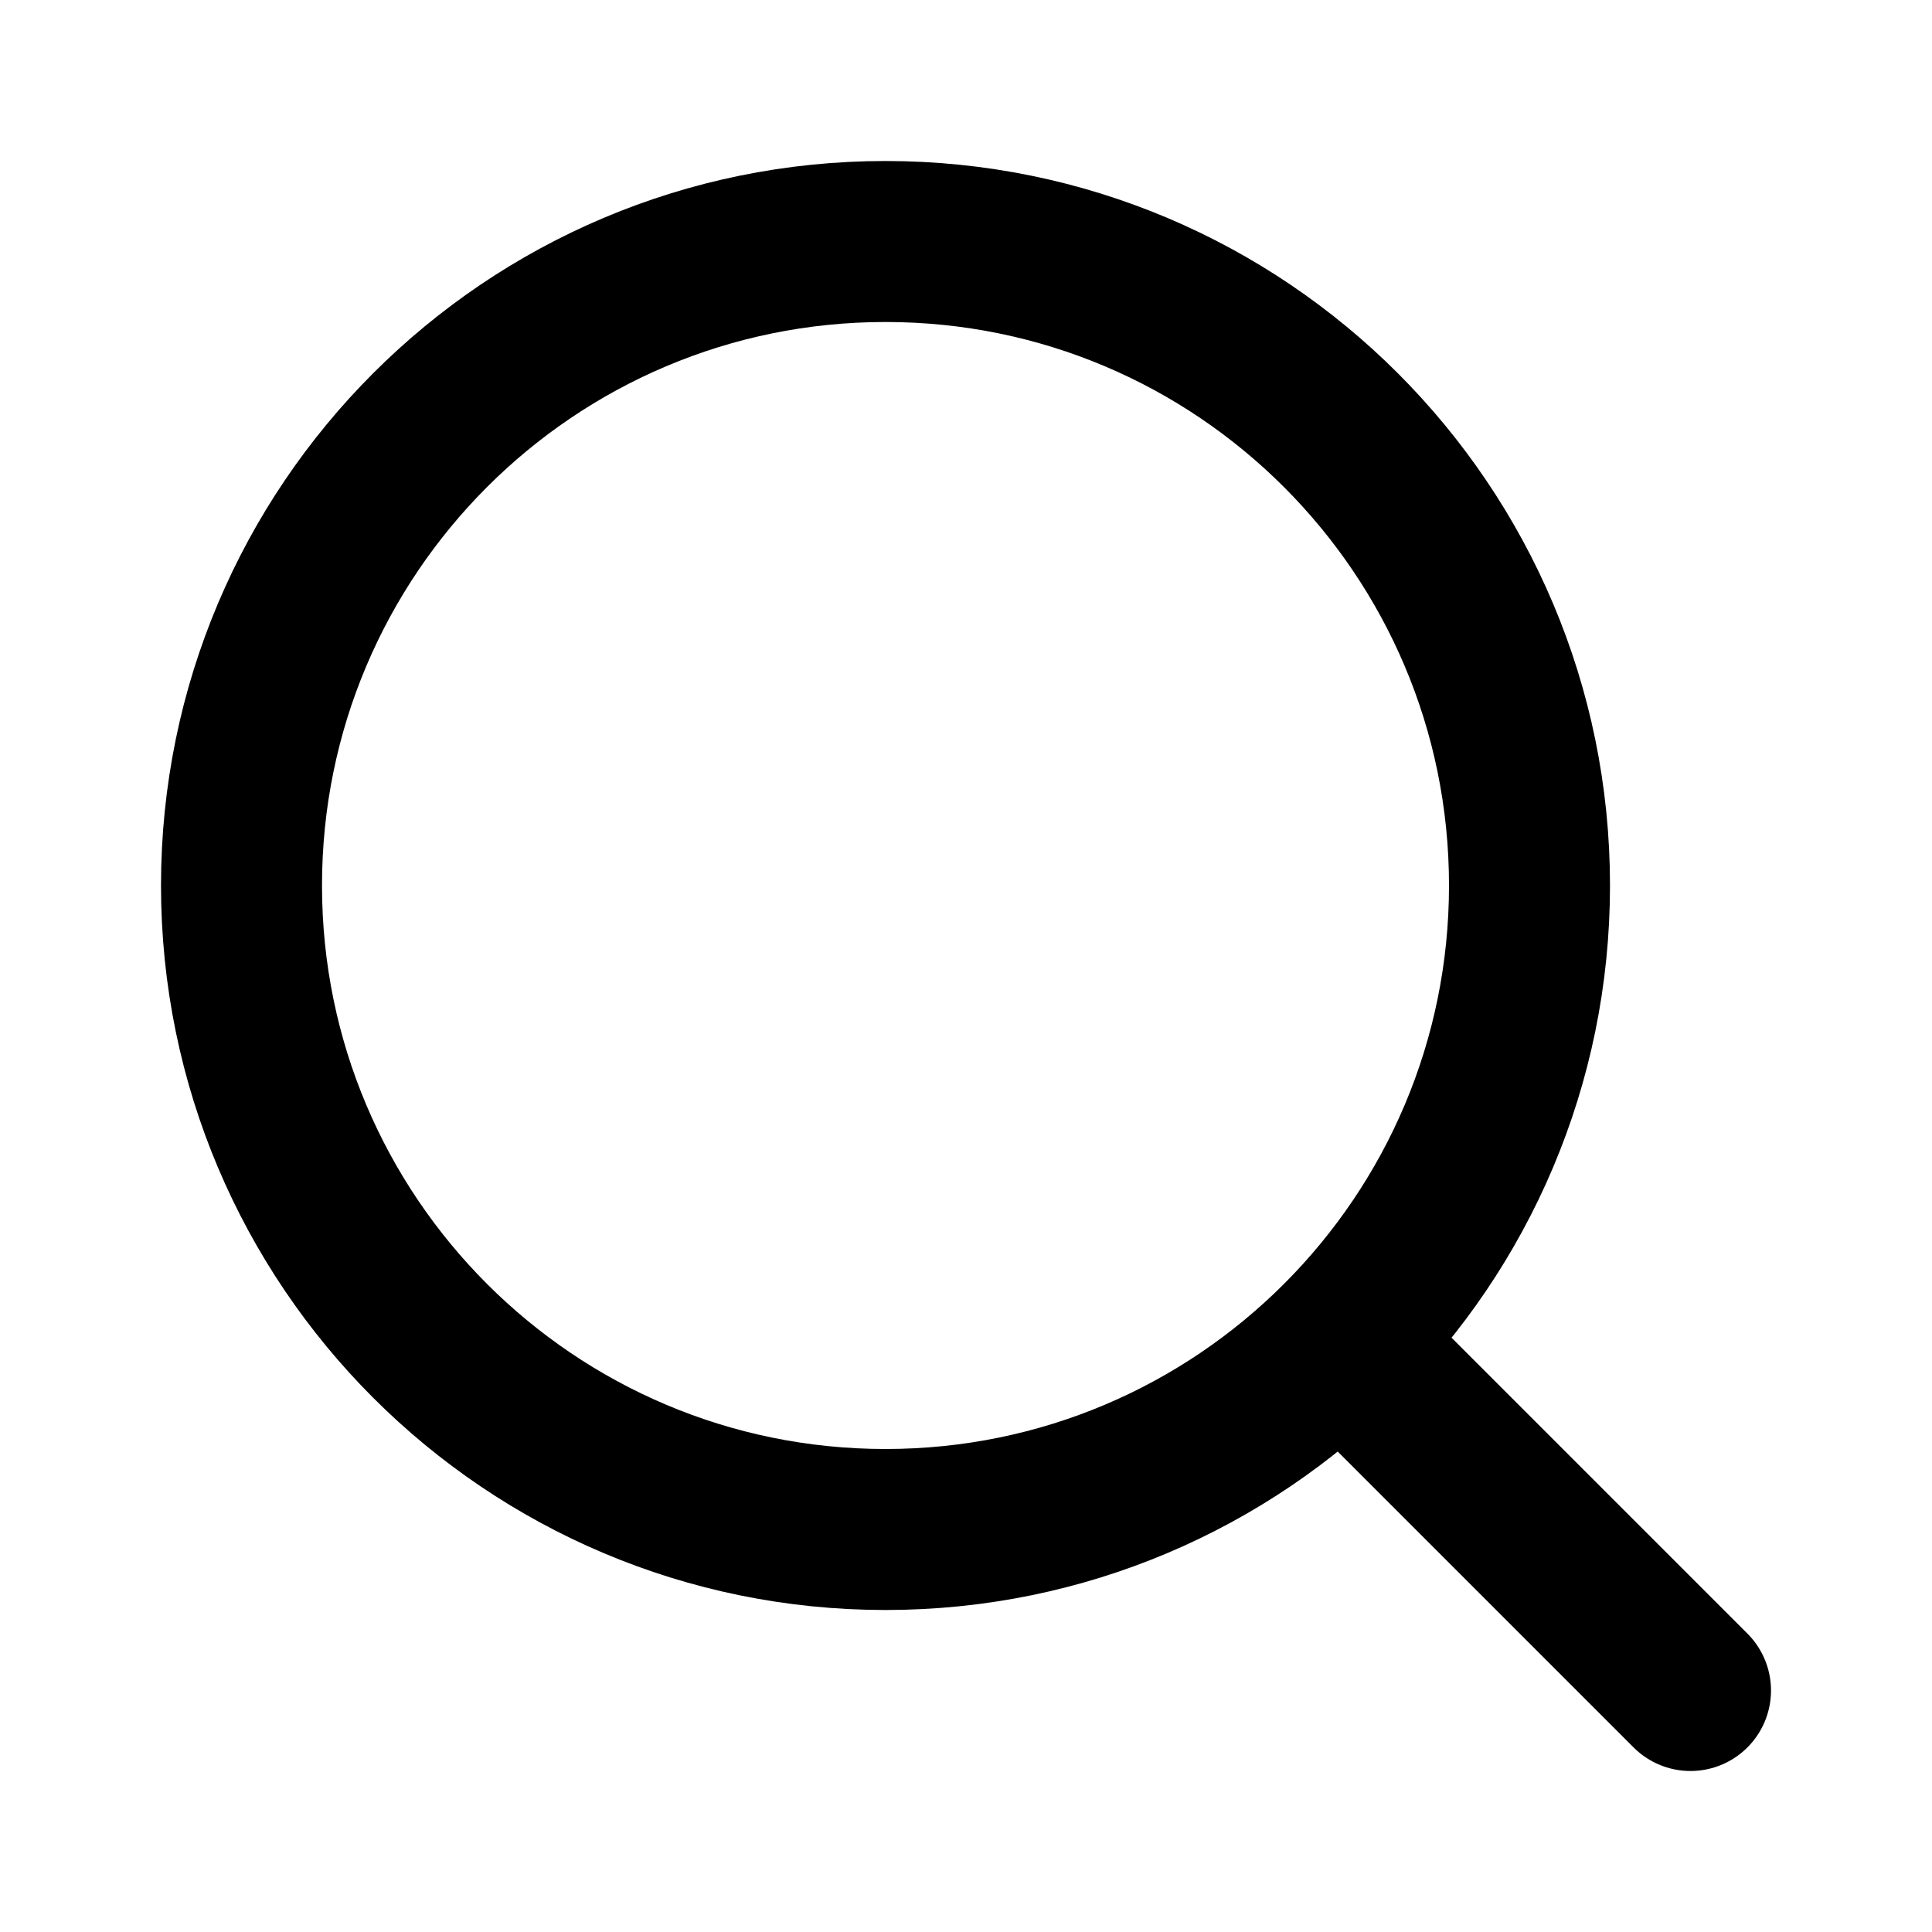
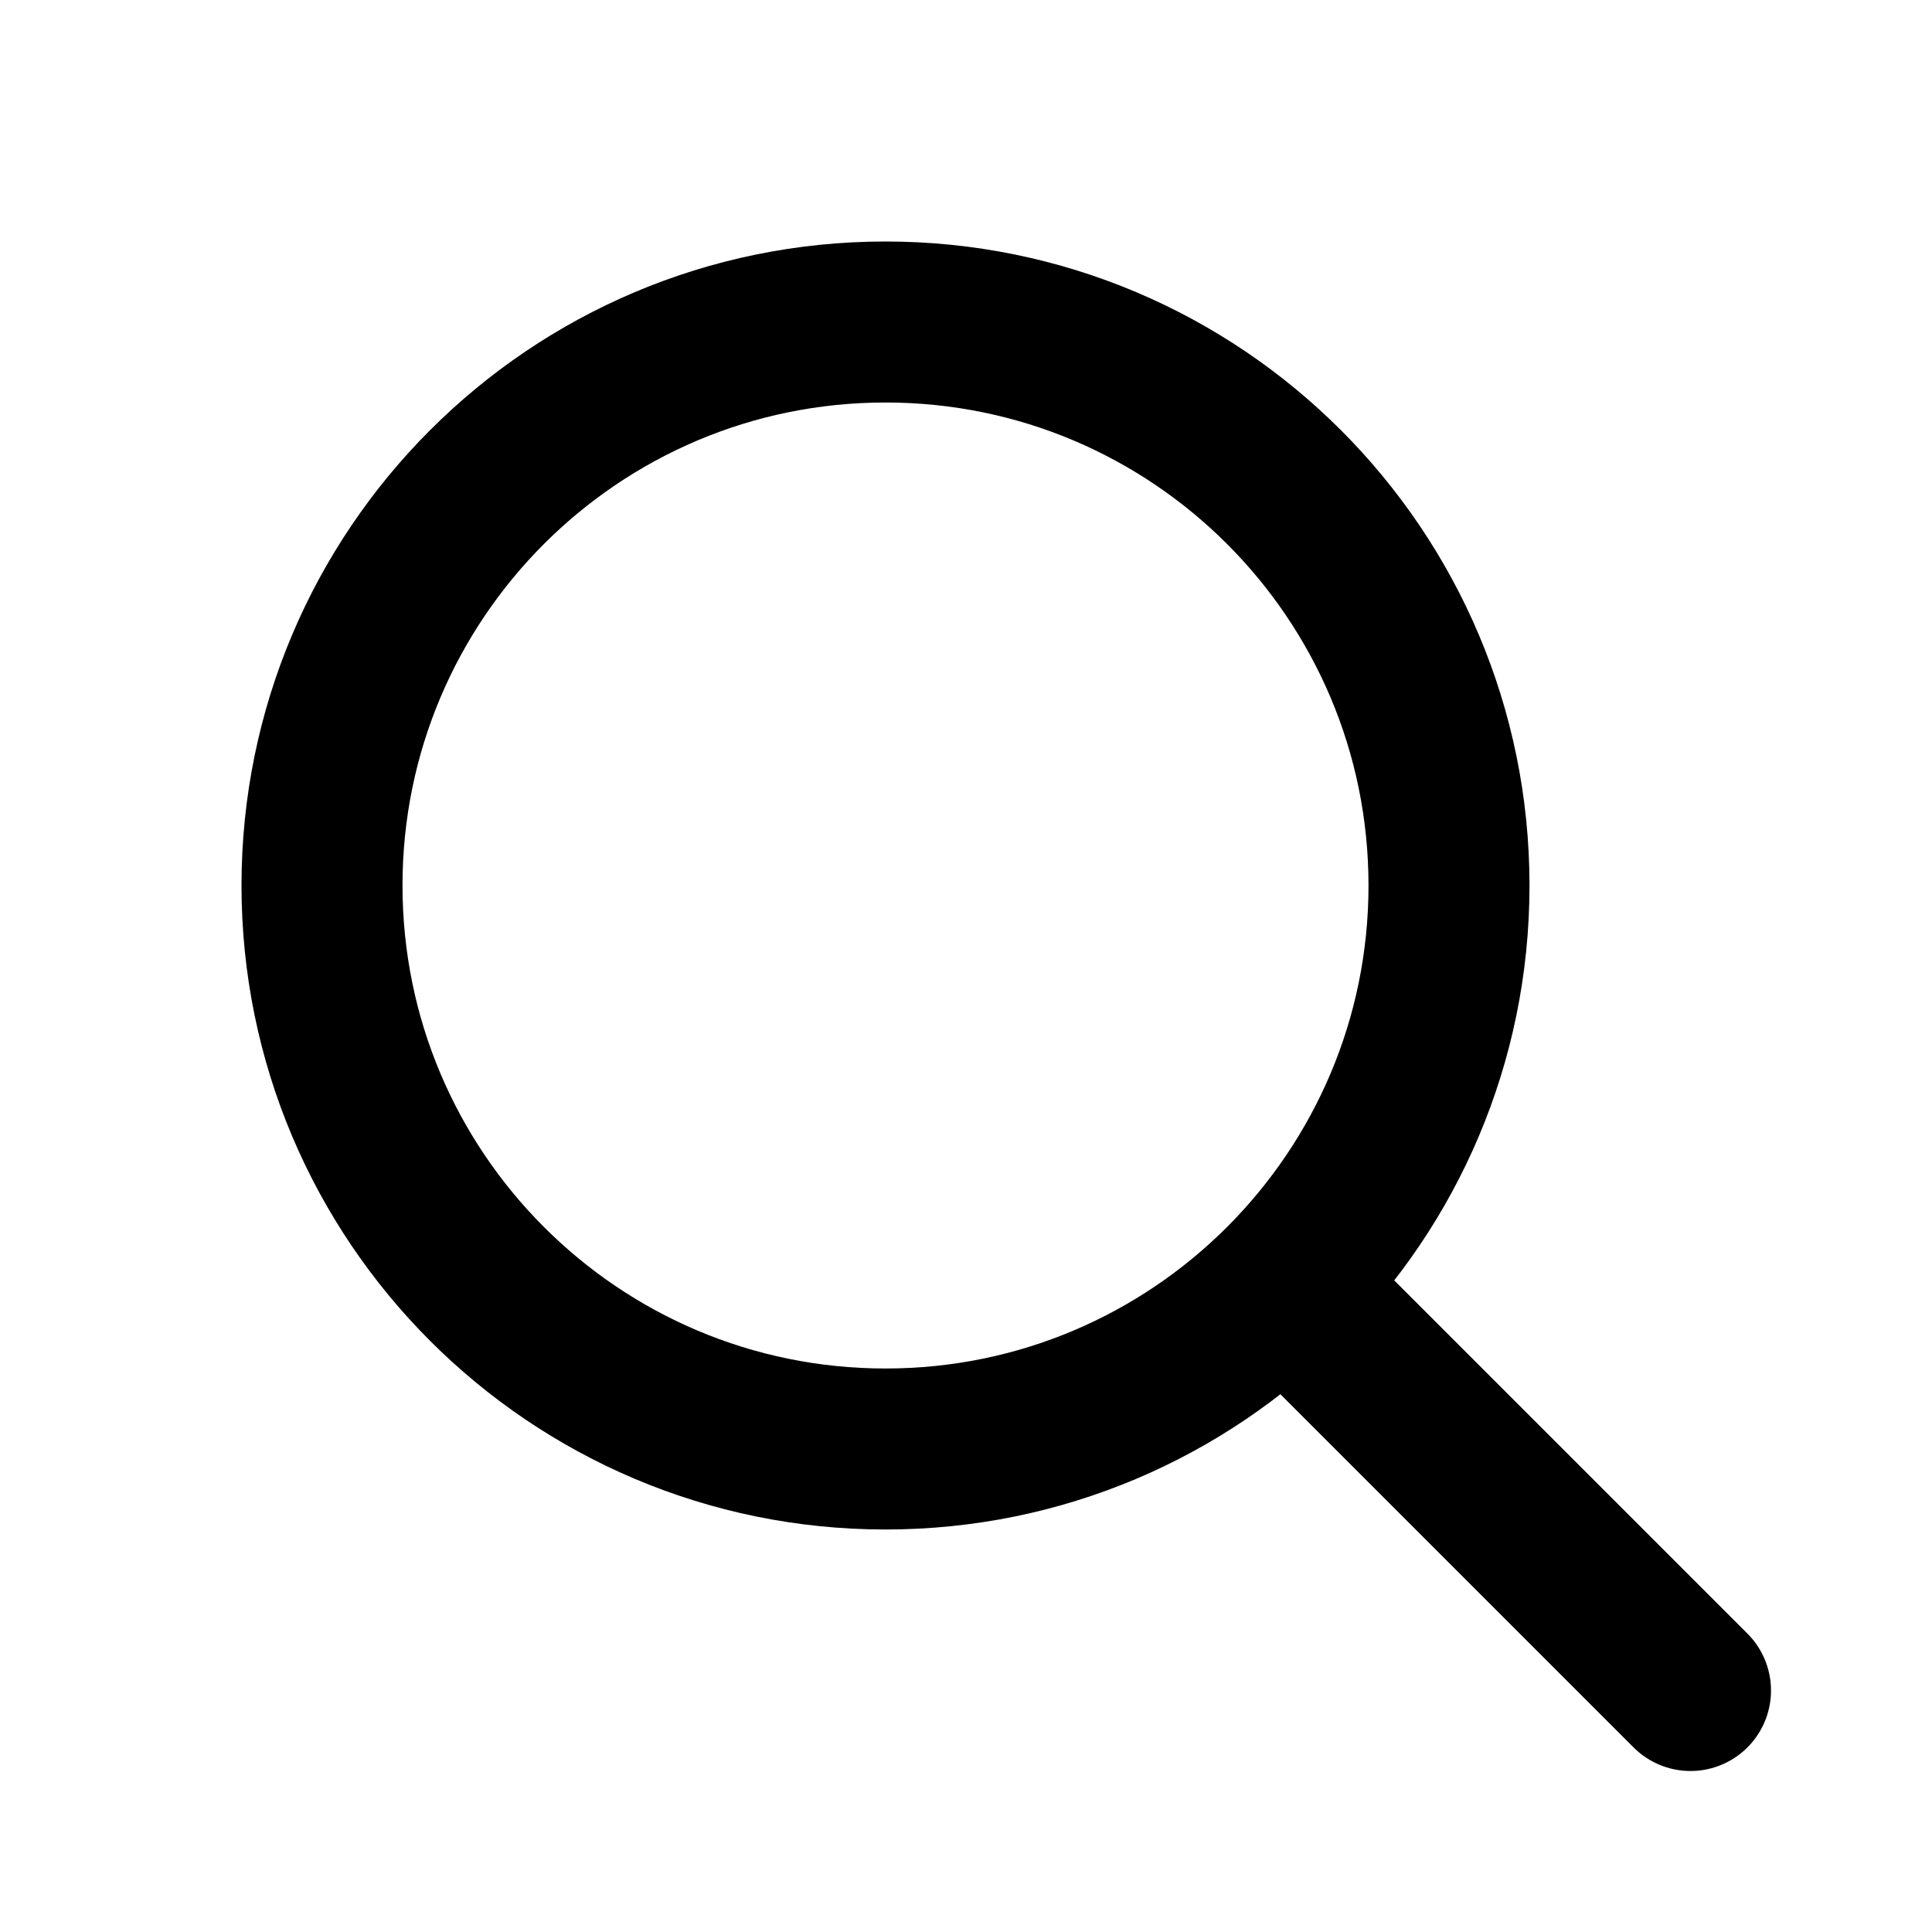
<svg xmlns="http://www.w3.org/2000/svg" width="24" height="24" viewBox="0 0 24 24" fill="none" stroke="currentColor" stroke-width="2" stroke-linecap="round" stroke-linejoin="round">
-   <path d="m21 21-4.34-4.34" />
-   <circle cx="11" cy="11" r="8" />
+   <circle cx="11" cy="11" r="7" />
+   <path d="M21 21l-5-5" />
</svg>
